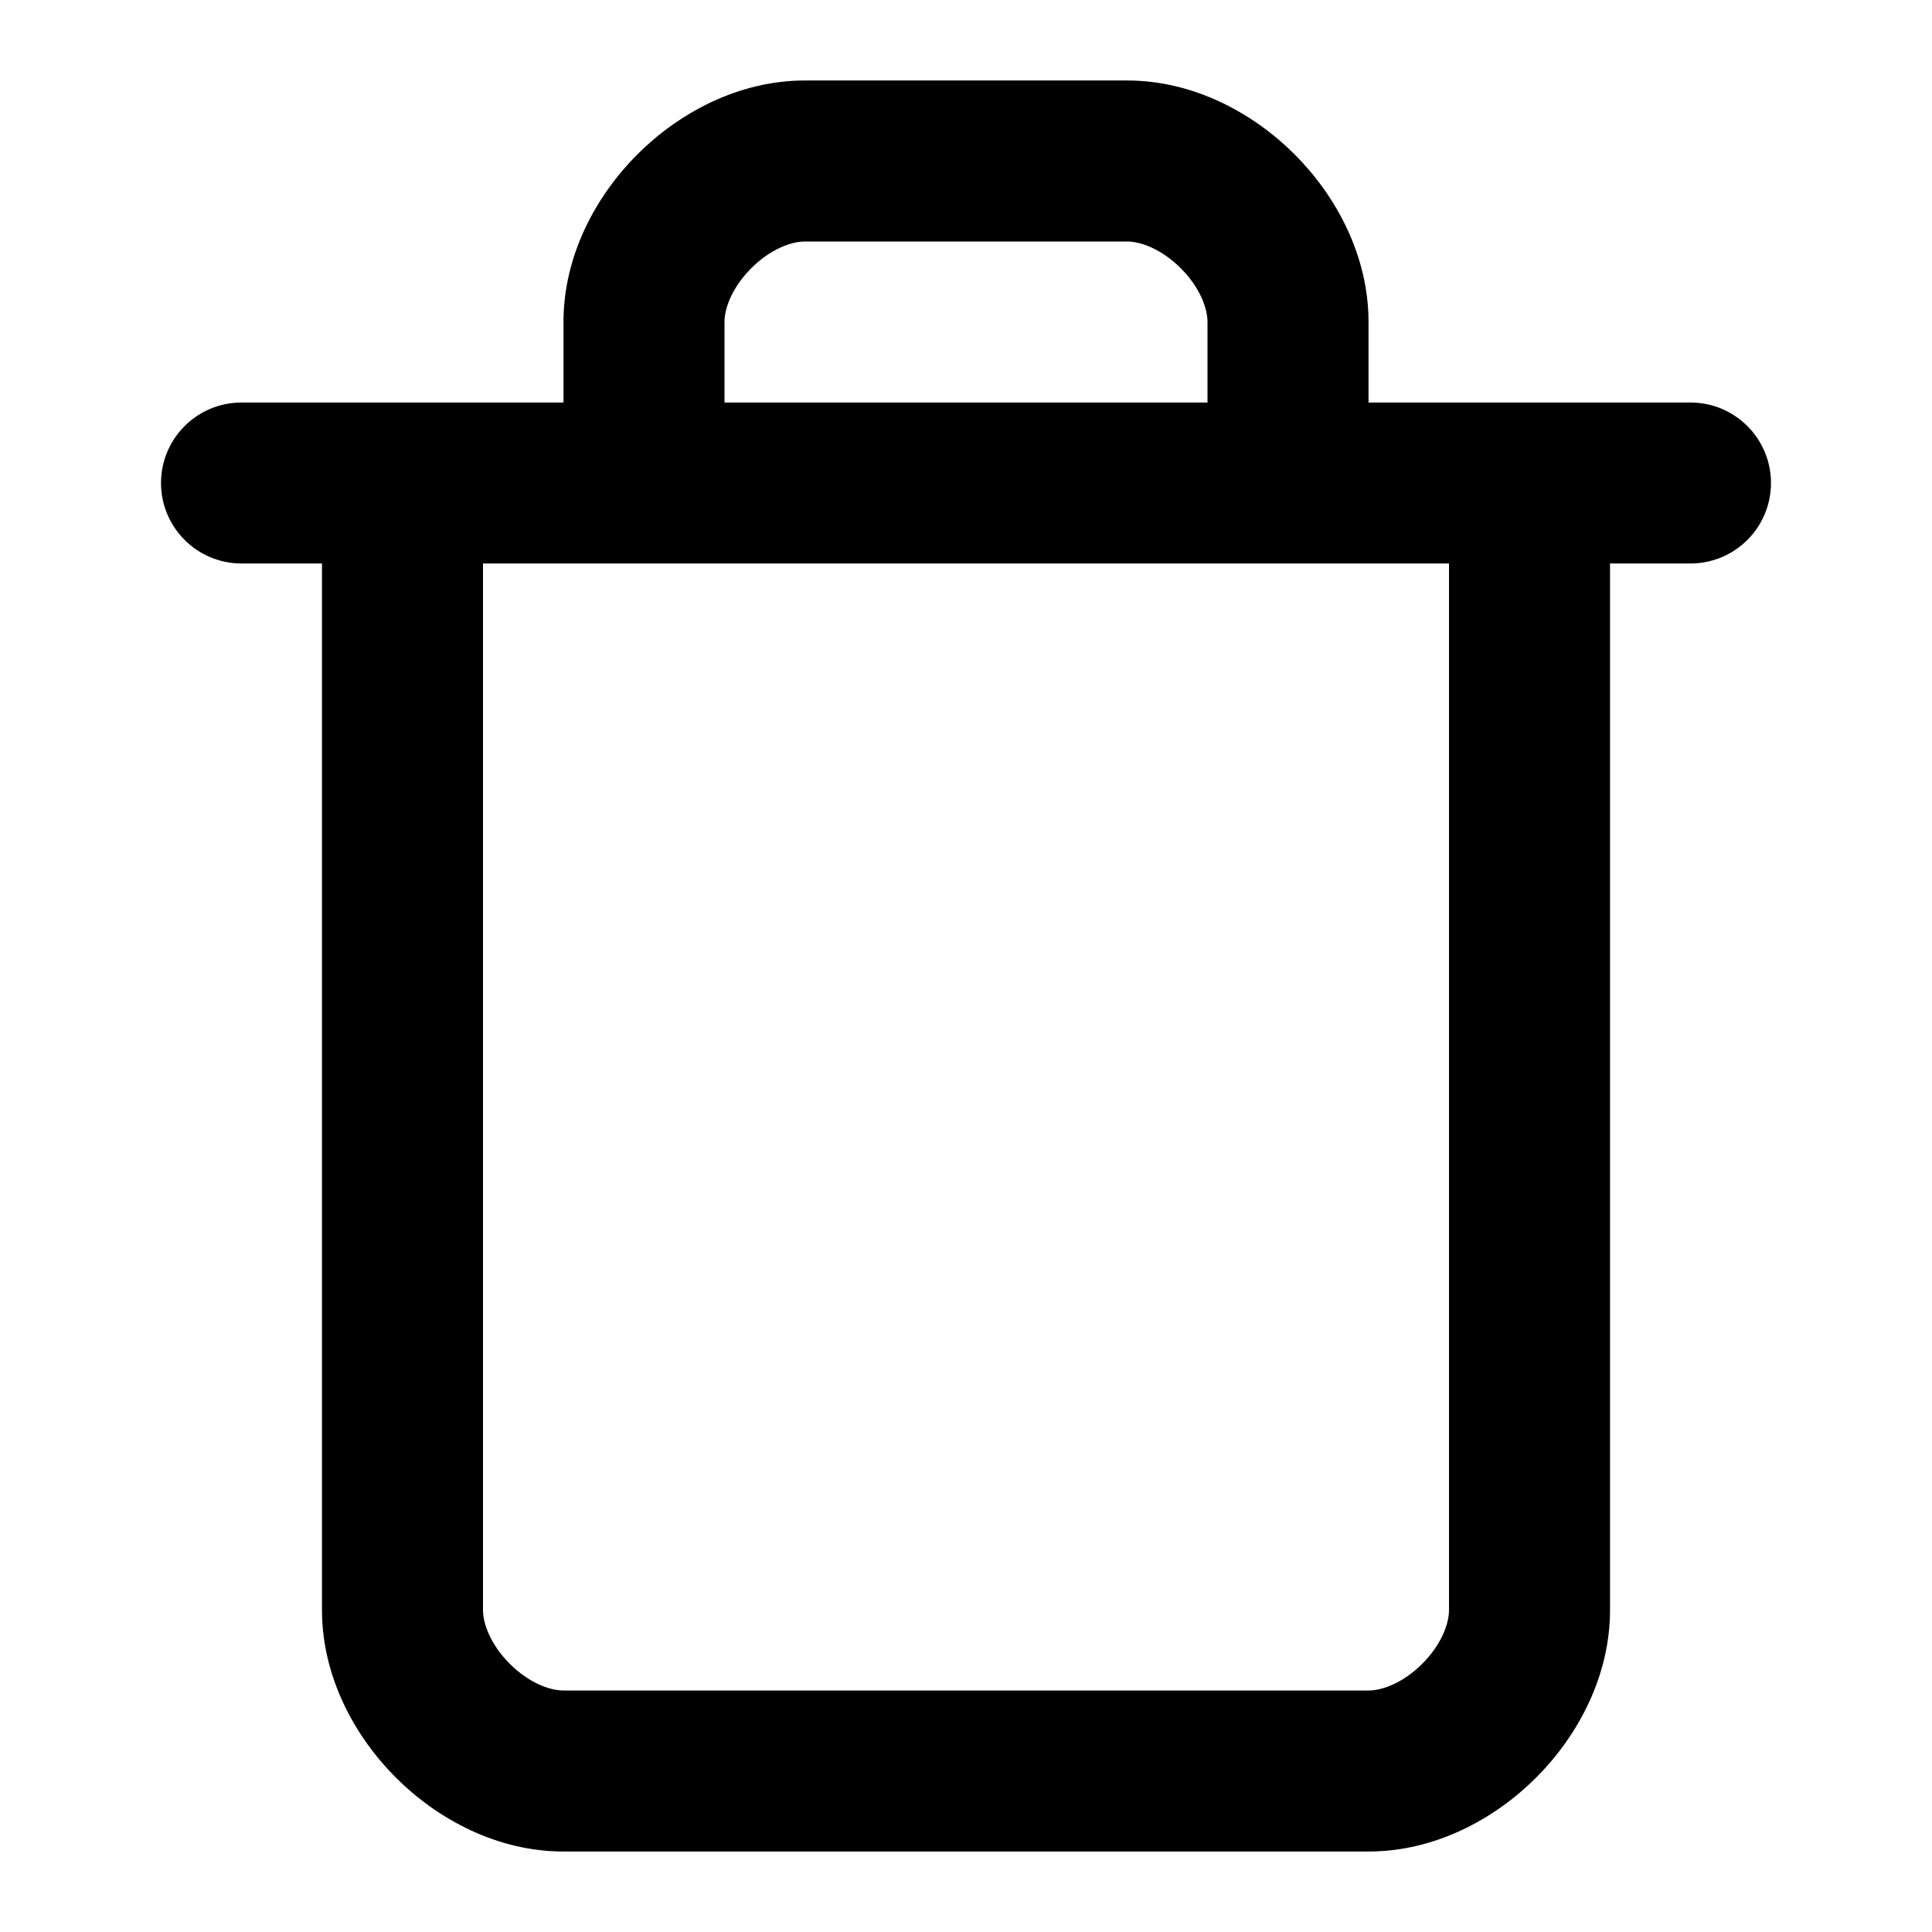
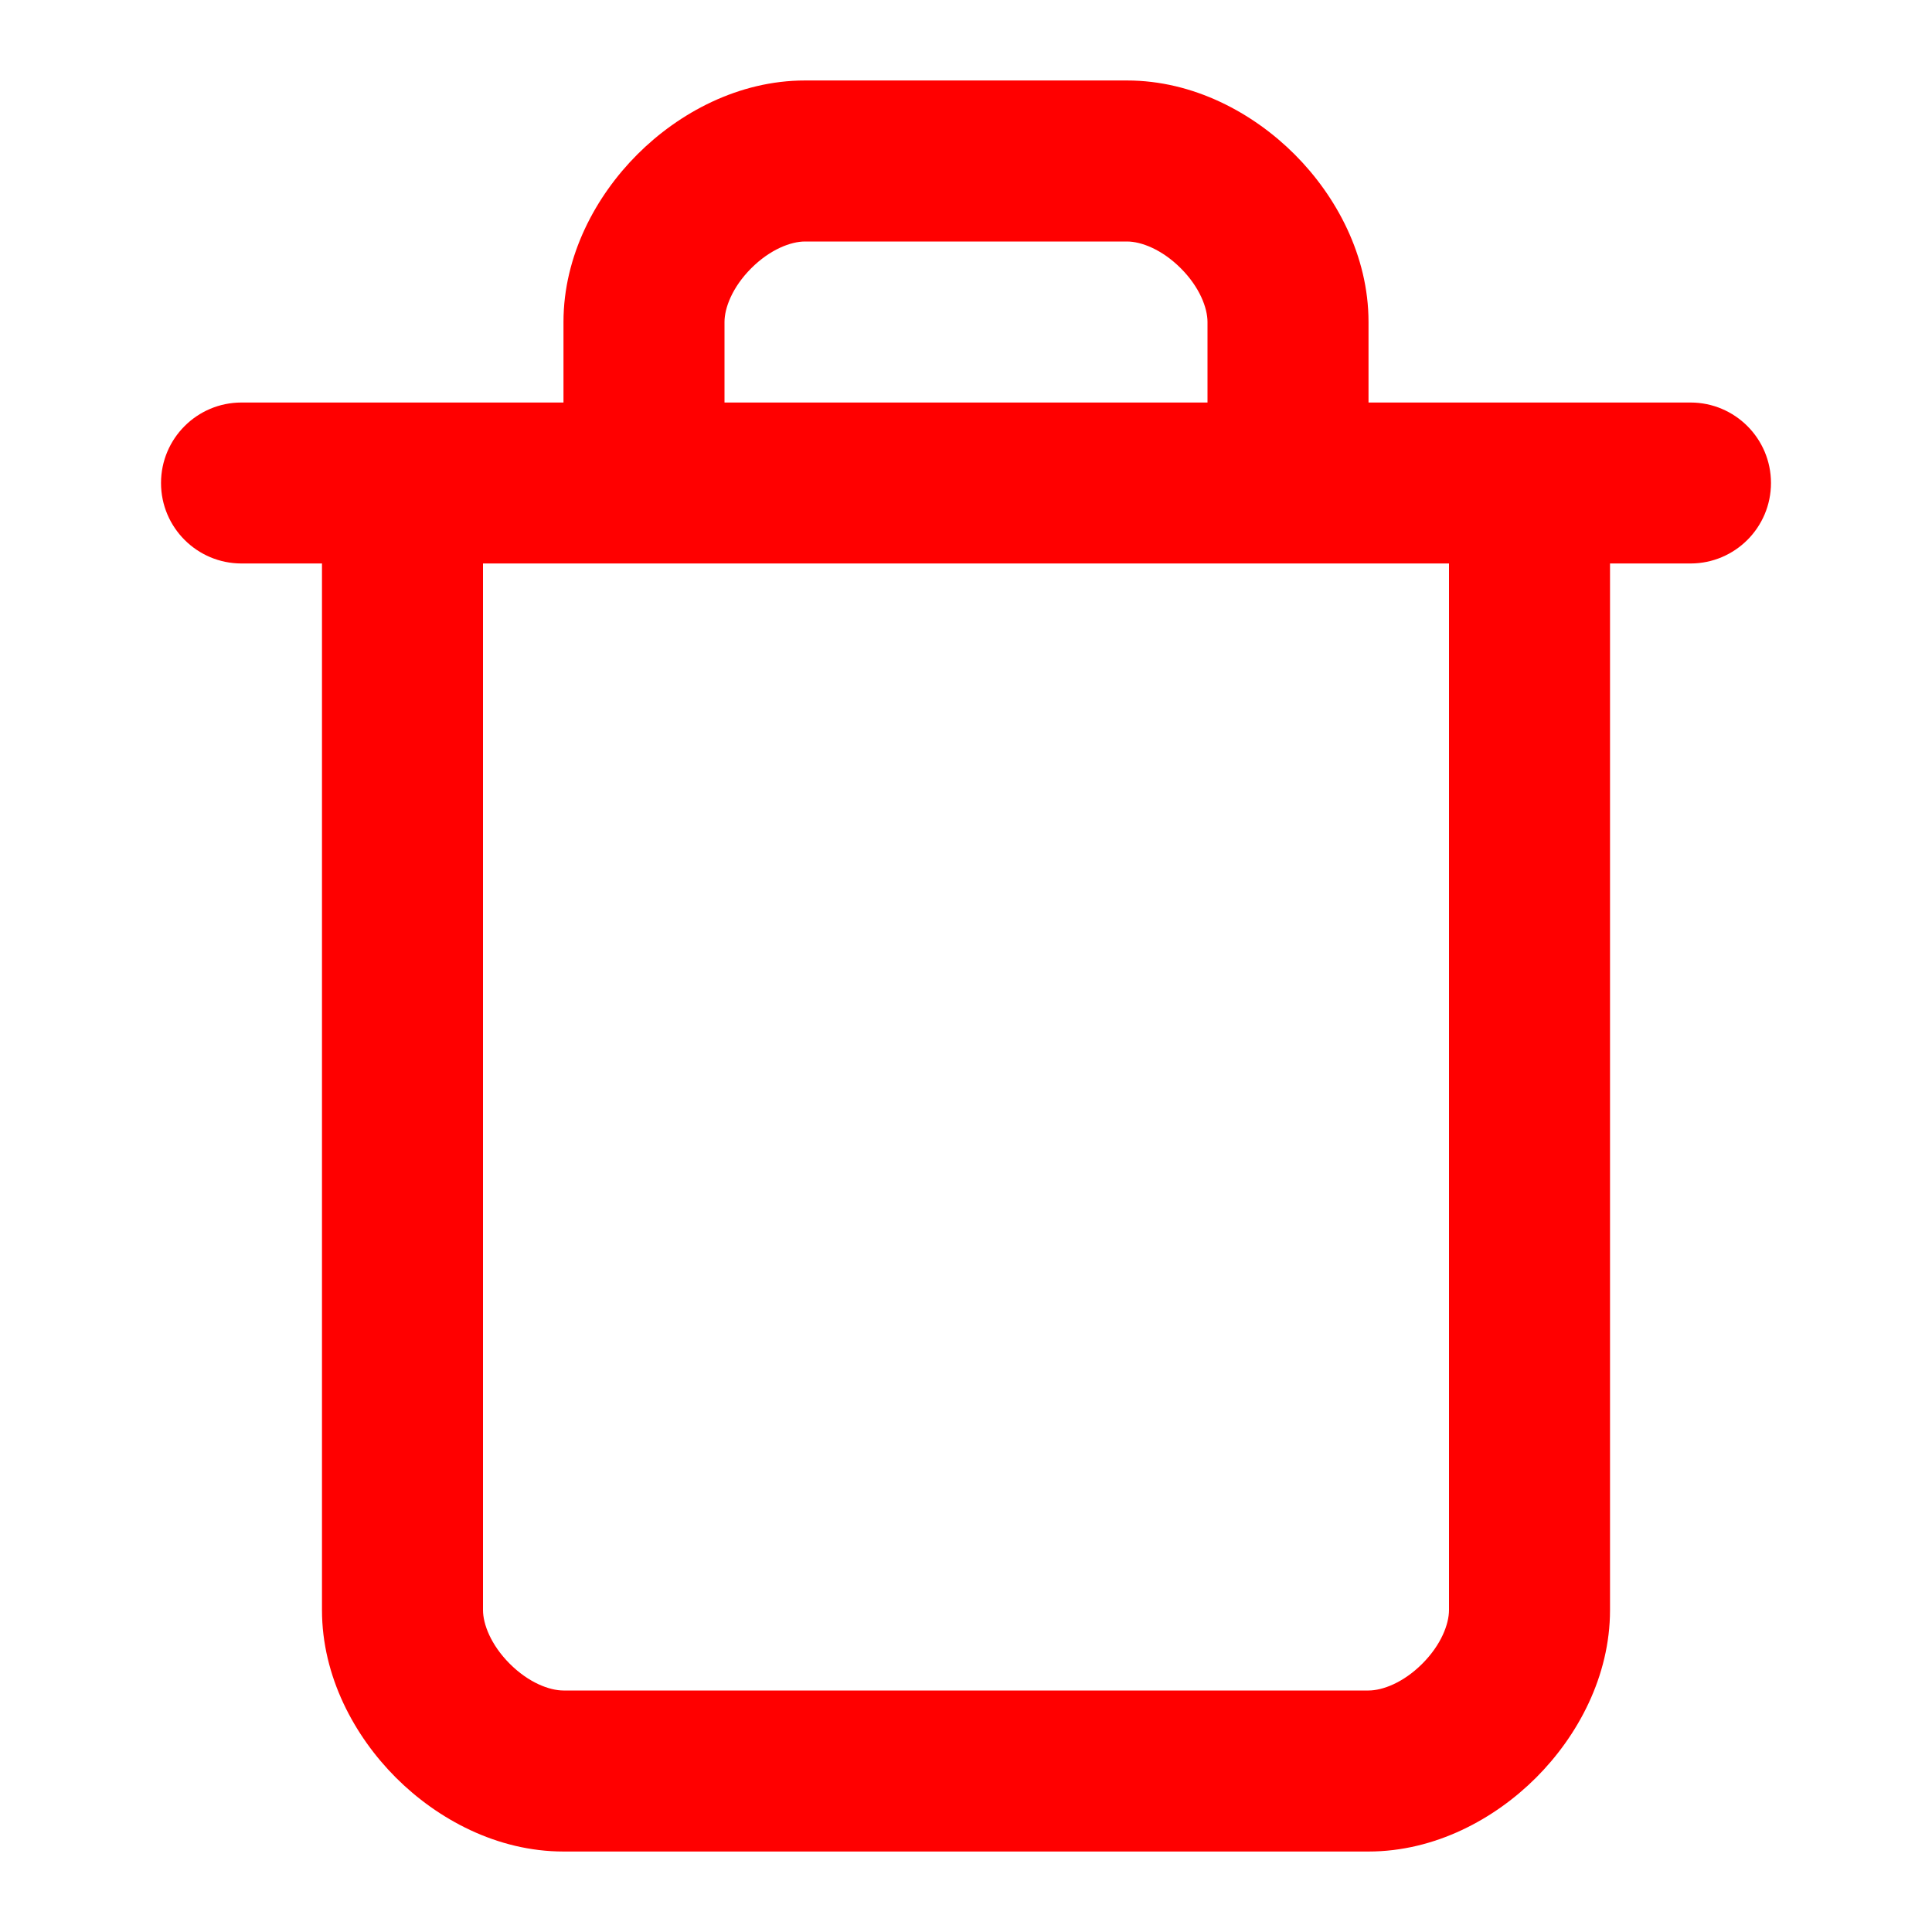
<svg xmlns="http://www.w3.org/2000/svg" width="32" height="32" viewBox="0 0 32 32" fill="none">
-   <path fill-rule="evenodd" clip-rule="evenodd" d="M12.443 4.443C12.13 4.756 12 5.1 12 5.333V6.667H20V5.333C20 5.1 19.87 4.756 19.557 4.443C19.244 4.13 18.9 4 18.667 4H13.333C13.1 4 12.756 4.13 12.443 4.443ZM22.667 6.667V5.333C22.667 4.233 22.13 3.244 21.443 2.557C20.756 1.87 19.767 1.333 18.667 1.333H13.333C12.233 1.333 11.244 1.87 10.557 2.557C9.87 3.244 9.333 4.233 9.333 5.333V6.667H4C3.264 6.667 2.667 7.264 2.667 8C2.667 8.736 3.264 9.333 4 9.333H5.333V26.667C5.333 27.767 5.87 28.756 6.557 29.443C7.244 30.13 8.233 30.667 9.333 30.667H22.667C23.767 30.667 24.756 30.13 25.443 29.443C26.13 28.756 26.667 27.767 26.667 26.667V9.333H28C28.736 9.333 29.333 8.736 29.333 8C29.333 7.264 28.736 6.667 28 6.667H22.667ZM8 9.333V26.667C8 26.9 8.13 27.244 8.443 27.557C8.756 27.87 9.1 28 9.333 28H22.667C22.9 28 23.244 27.87 23.557 27.557C23.87 27.244 24 26.9 24 26.667V9.333H8Z" fill="black" />
+   <path fill-rule="evenodd" clip-rule="evenodd" d="M12.443 4.443C12.13 4.756 12 5.1 12 5.333V6.667H20V5.333C20 5.1 19.87 4.756 19.557 4.443C19.244 4.13 18.9 4 18.667 4H13.333C13.1 4 12.756 4.13 12.443 4.443ZM22.667 6.667V5.333C22.667 4.233 22.13 3.244 21.443 2.557C20.756 1.87 19.767 1.333 18.667 1.333H13.333C12.233 1.333 11.244 1.87 10.557 2.557C9.87 3.244 9.333 4.233 9.333 5.333V6.667H4C3.264 6.667 2.667 7.264 2.667 8C2.667 8.736 3.264 9.333 4 9.333H5.333V26.667C5.333 27.767 5.87 28.756 6.557 29.443C7.244 30.13 8.233 30.667 9.333 30.667H22.667C23.767 30.667 24.756 30.13 25.443 29.443C26.13 28.756 26.667 27.767 26.667 26.667V9.333H28C28.736 9.333 29.333 8.736 29.333 8C29.333 7.264 28.736 6.667 28 6.667H22.667ZM8 9.333V26.667C8 26.9 8.13 27.244 8.443 27.557C8.756 27.87 9.1 28 9.333 28H22.667C22.9 28 23.244 27.87 23.557 27.557C23.87 27.244 24 26.9 24 26.667V9.333H8Z" fill="red" />
</svg>
